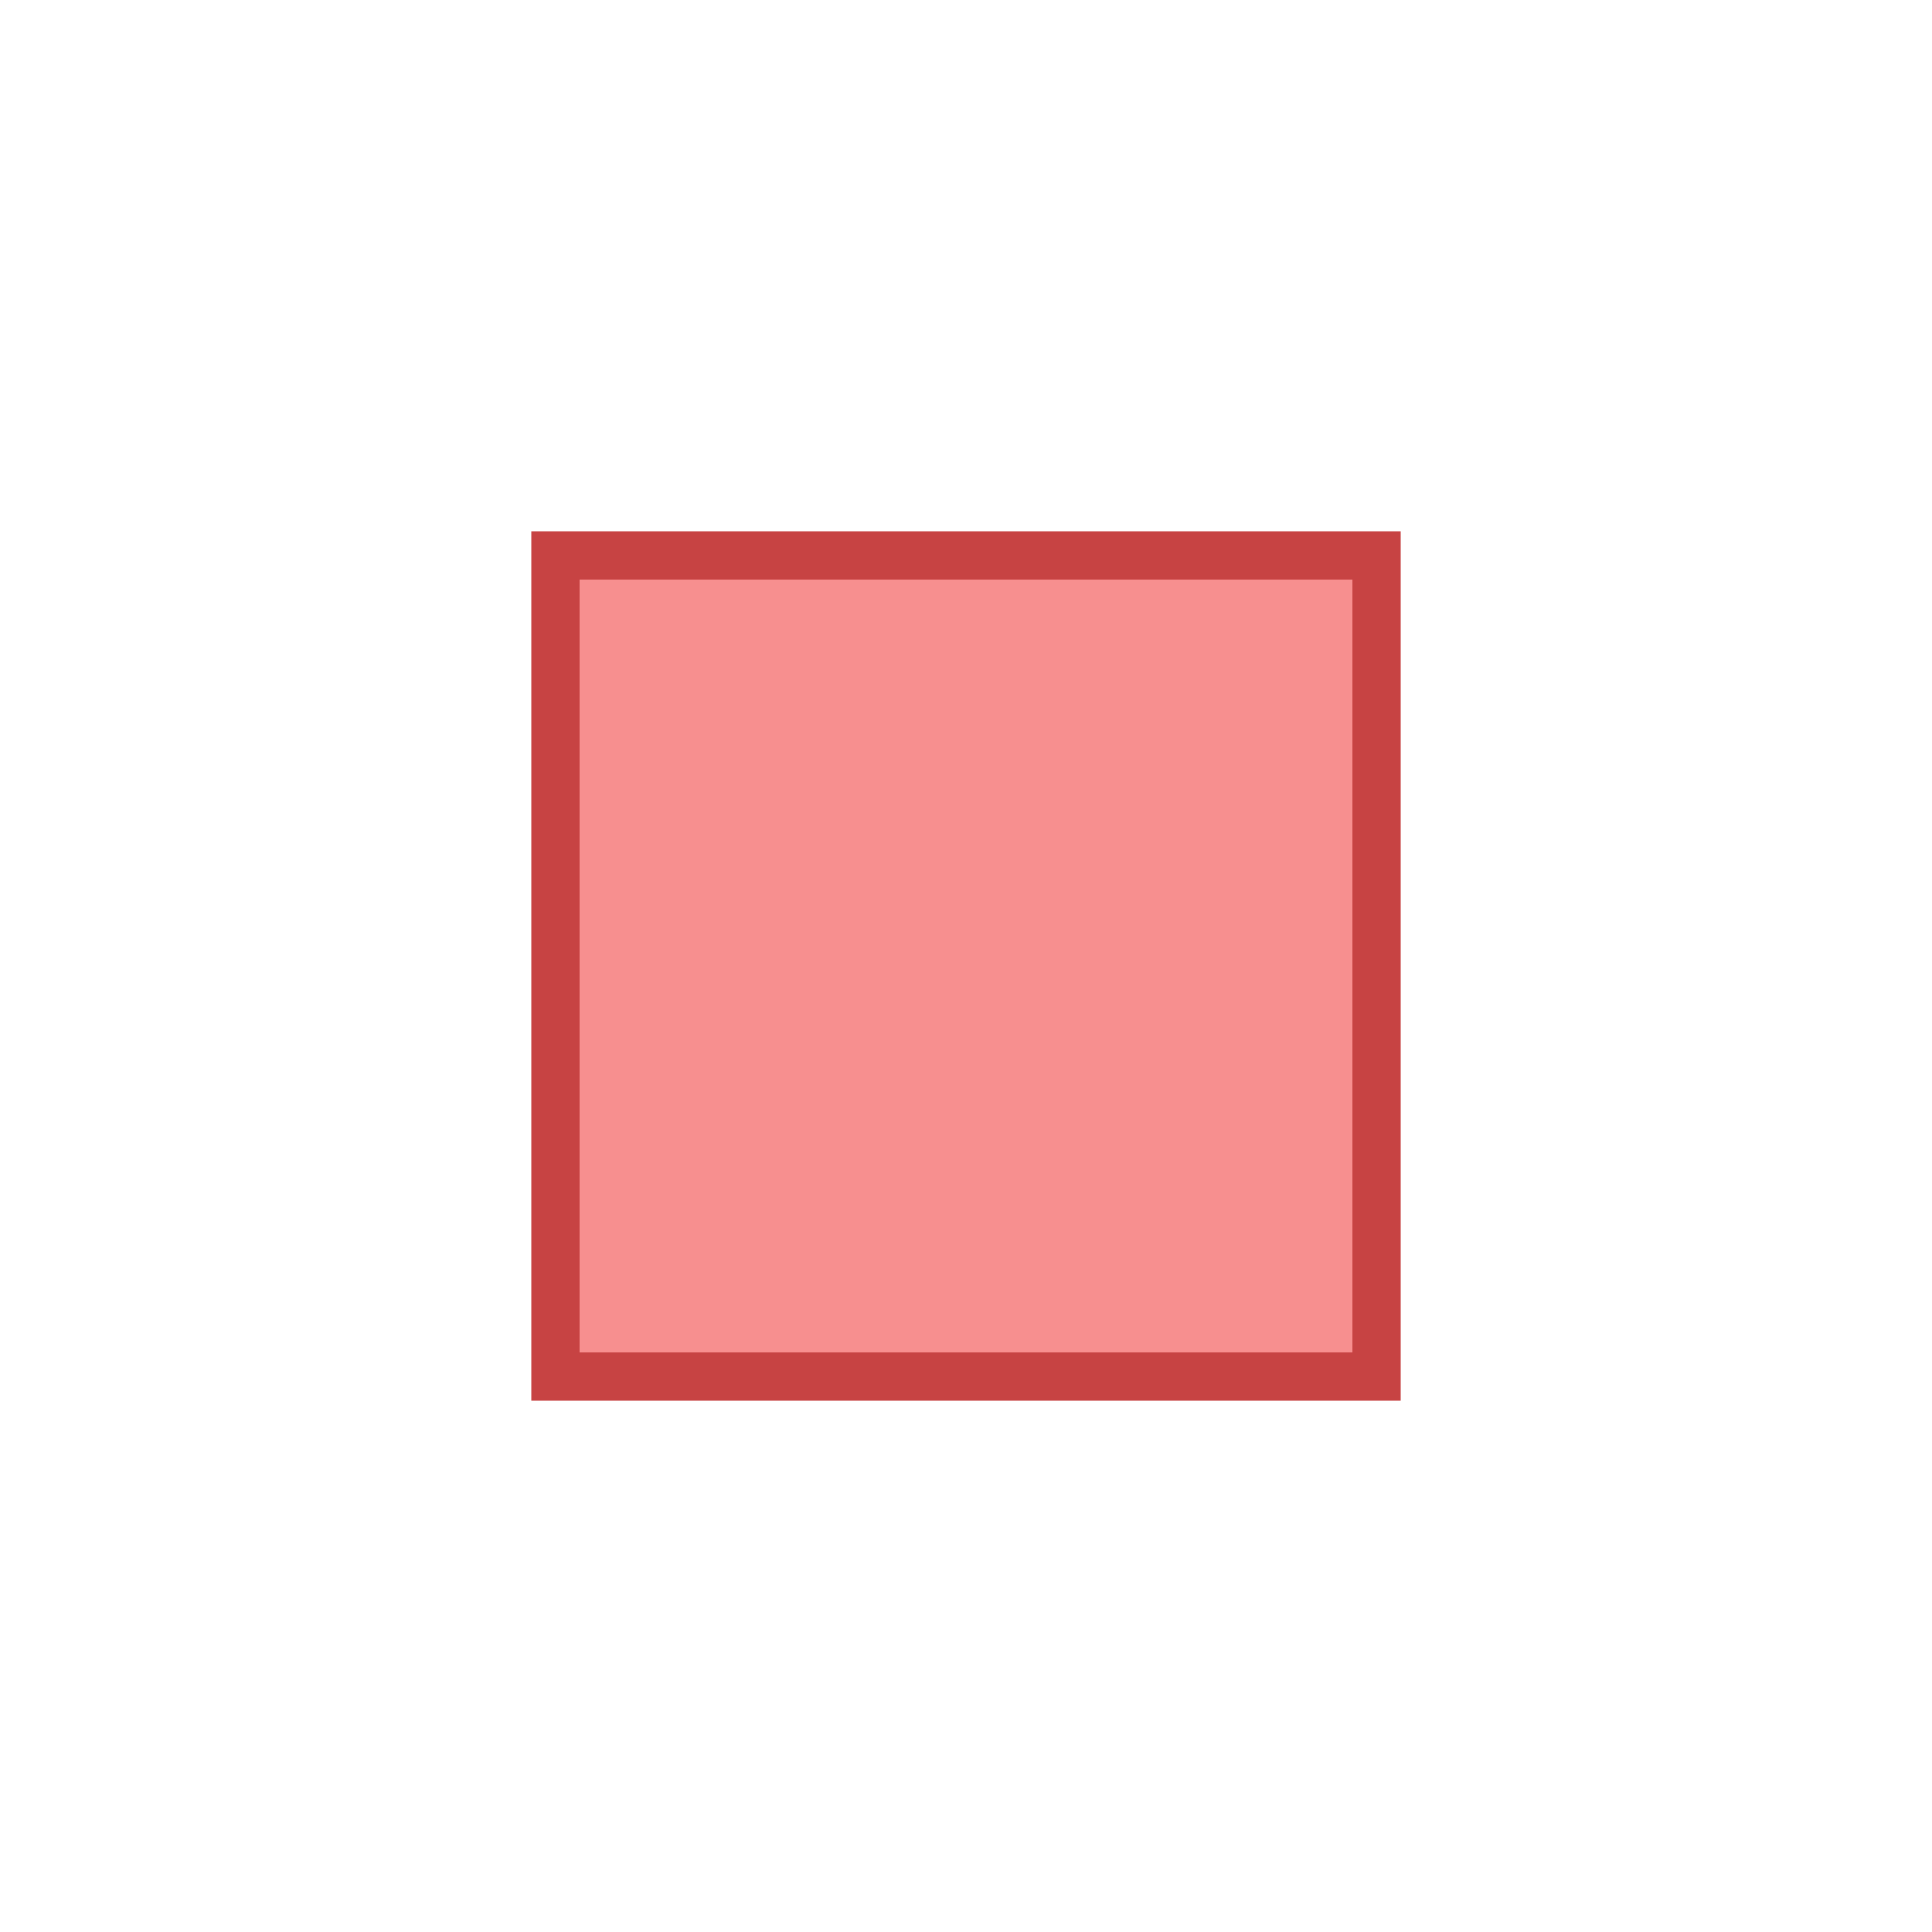
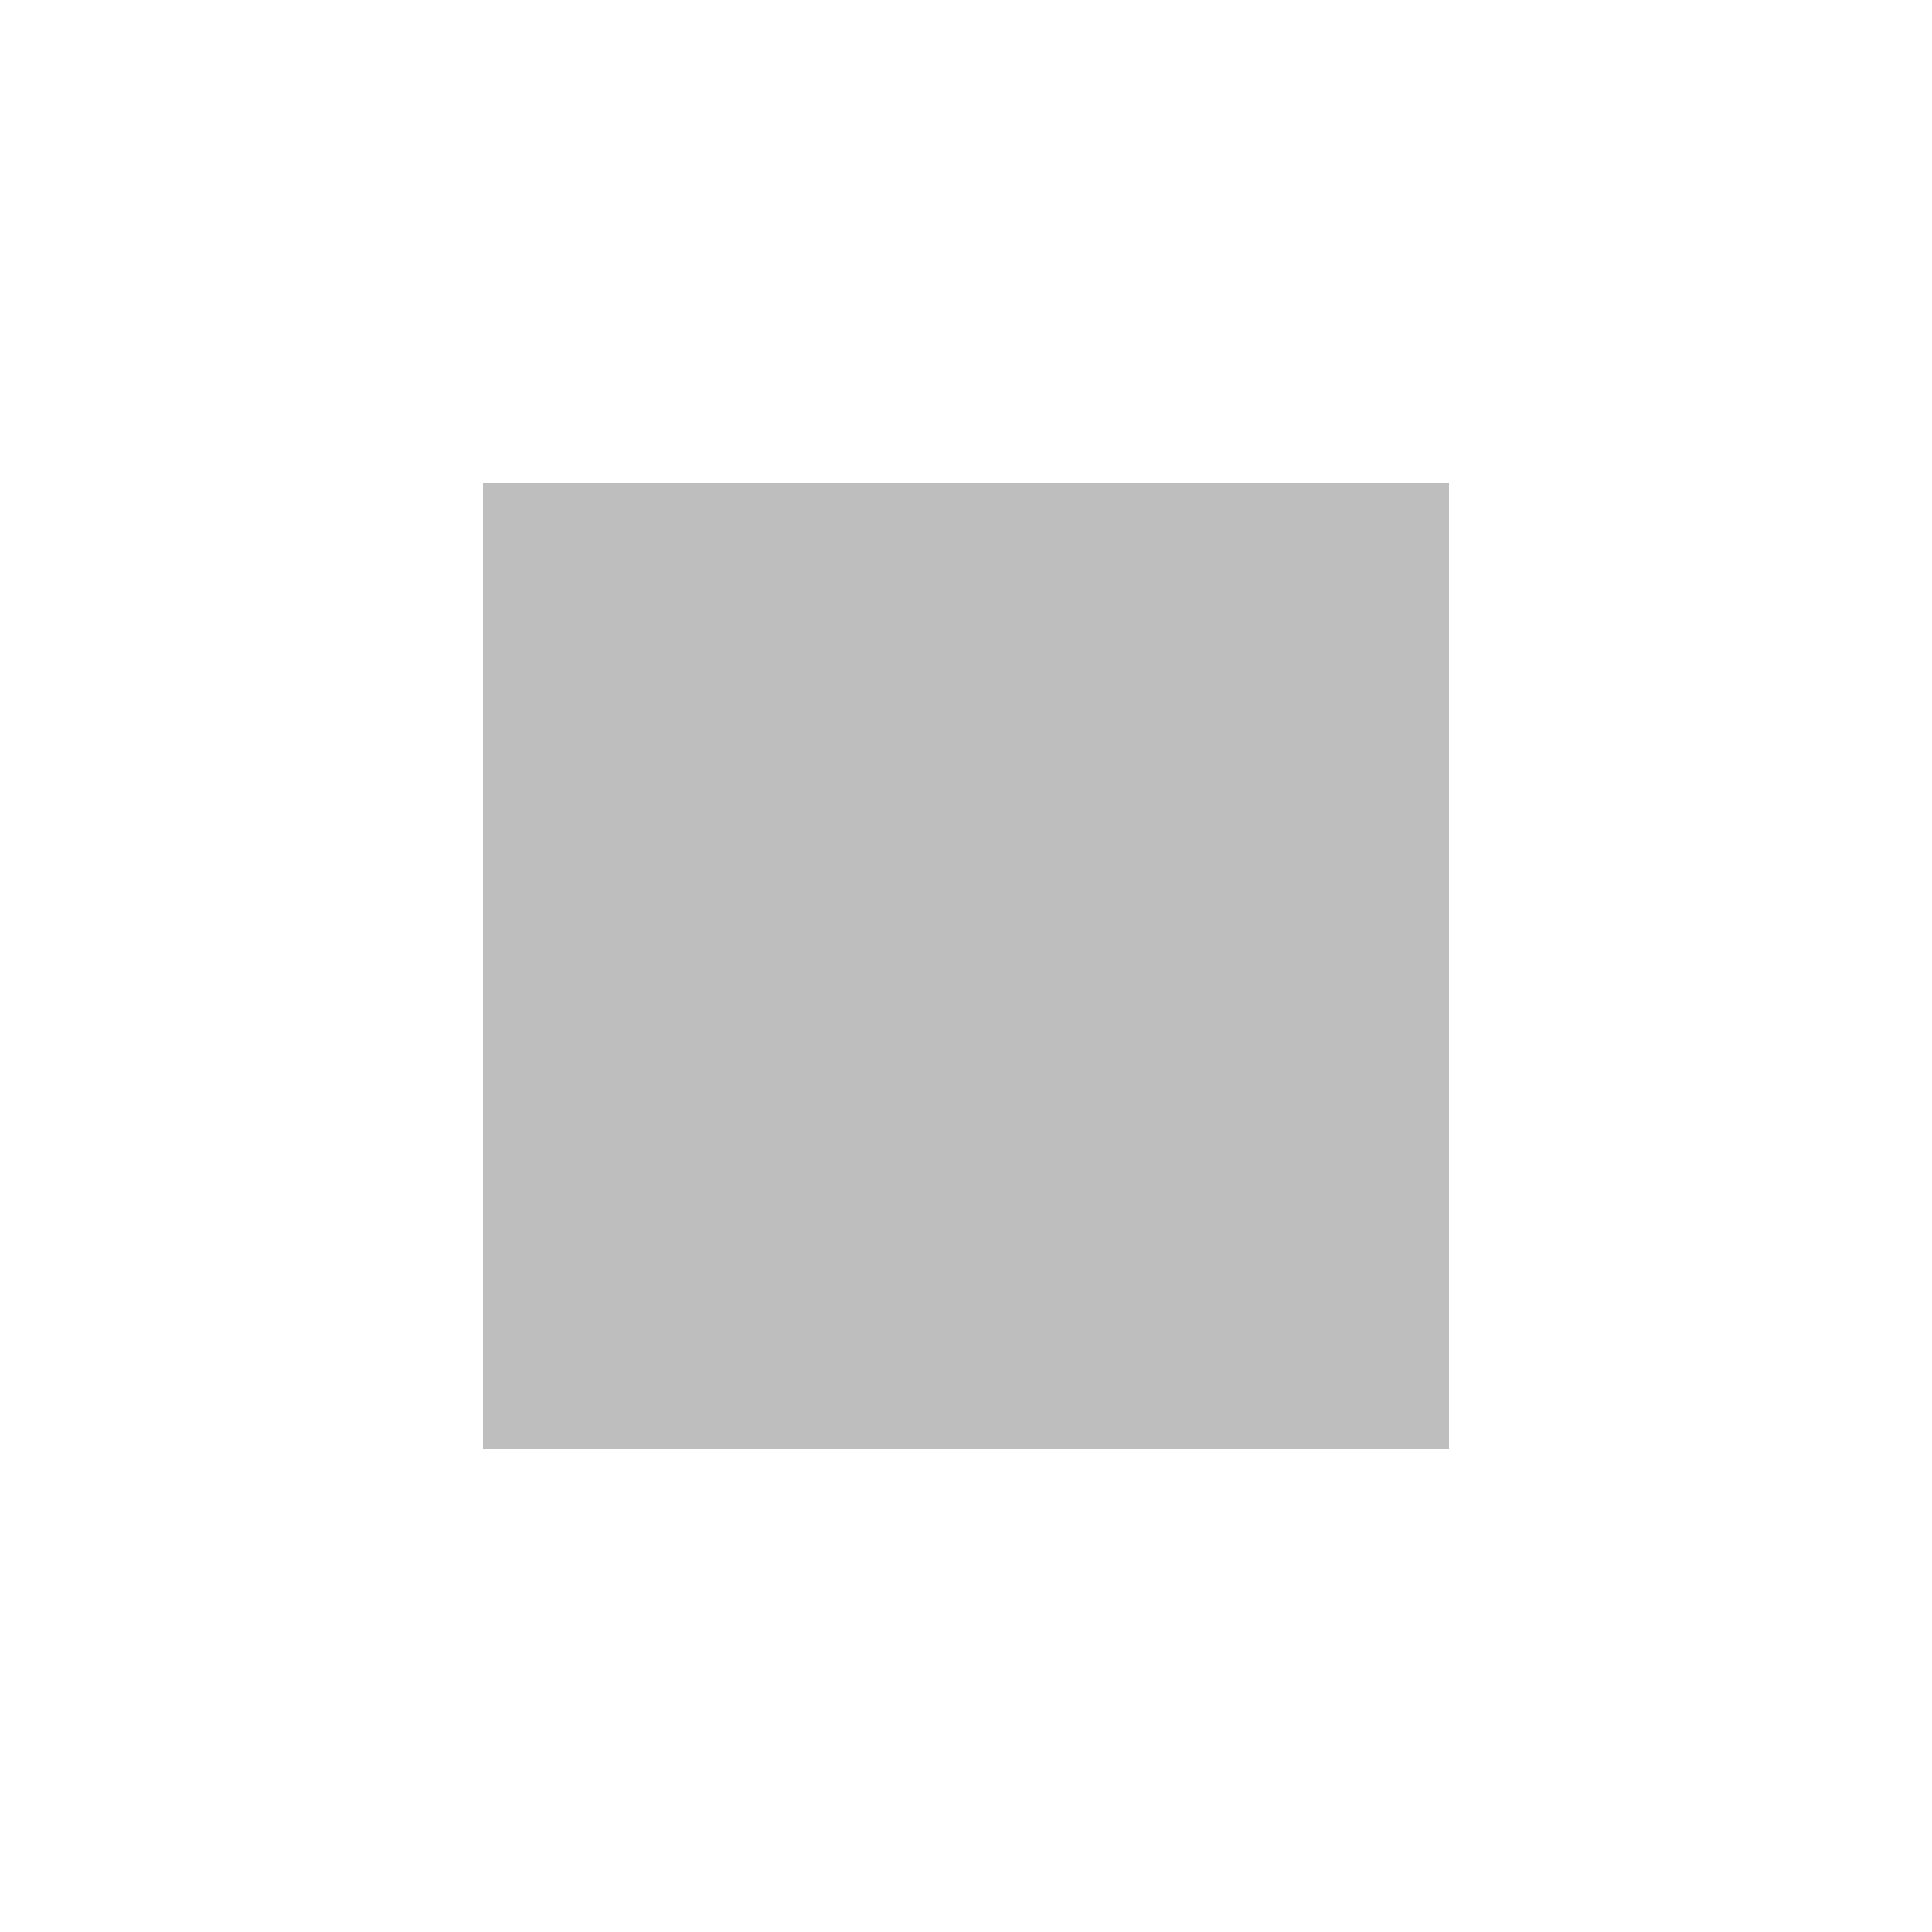
- <svg xmlns="http://www.w3.org/2000/svg" version="1.1" id="Layer_1" x="0px" y="0px" viewBox="0 0 40 40" style="enable-background:new 0 0 40 40;" xml:space="preserve">
-   <g>
-     <rect x="11.5" y="11.5" style="fill:#F78F8F;" width="17" height="17" />
-     <path style="fill:#C74343;" d="M28,12v16H12V12H28 M29,11H11v18h18V11L29,11z" />
+ <svg xmlns="http://www.w3.org/2000/svg" id="svg7384" width="16" height="16" version="1.1">
+   <g id="layer12" transform="translate(-140 -606)">
+     <path id="path3807-1-1-5-8" d="m144 610v8h8v-8h-8z" style="color:#bebebe;fill:#bebebe;text-indent:0pt;text-transform:none" />
  </g>
</svg>
